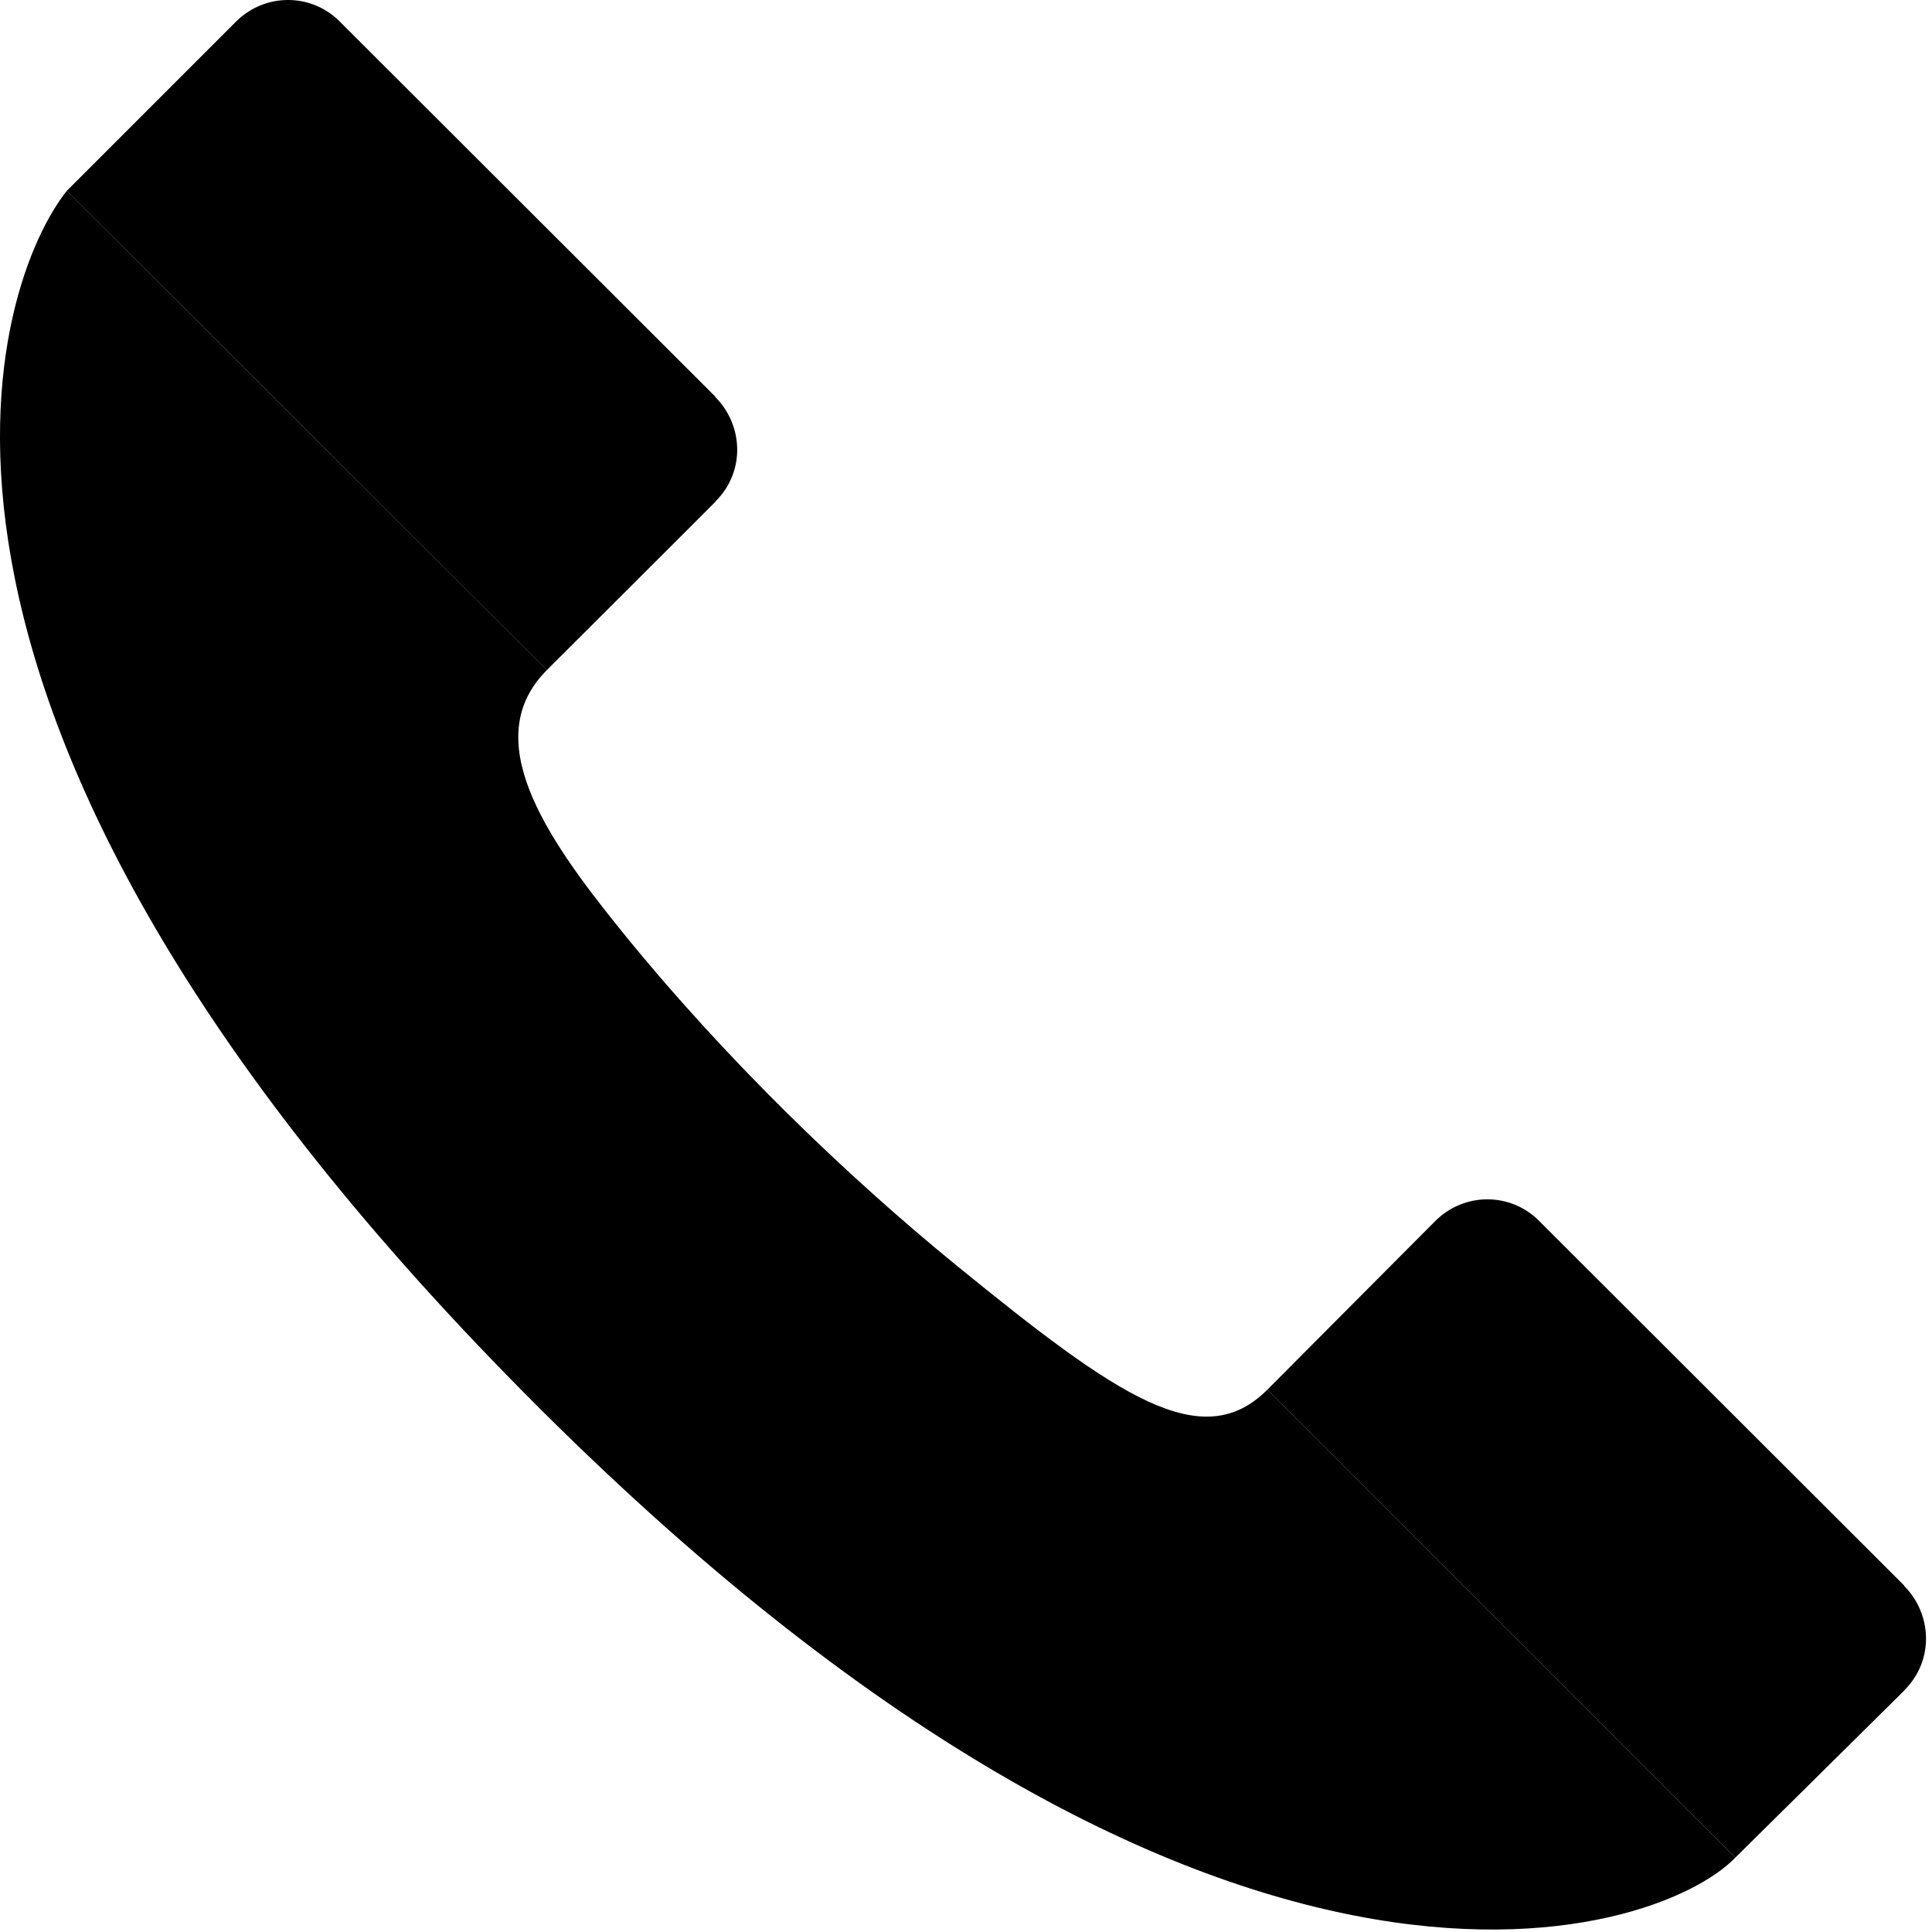
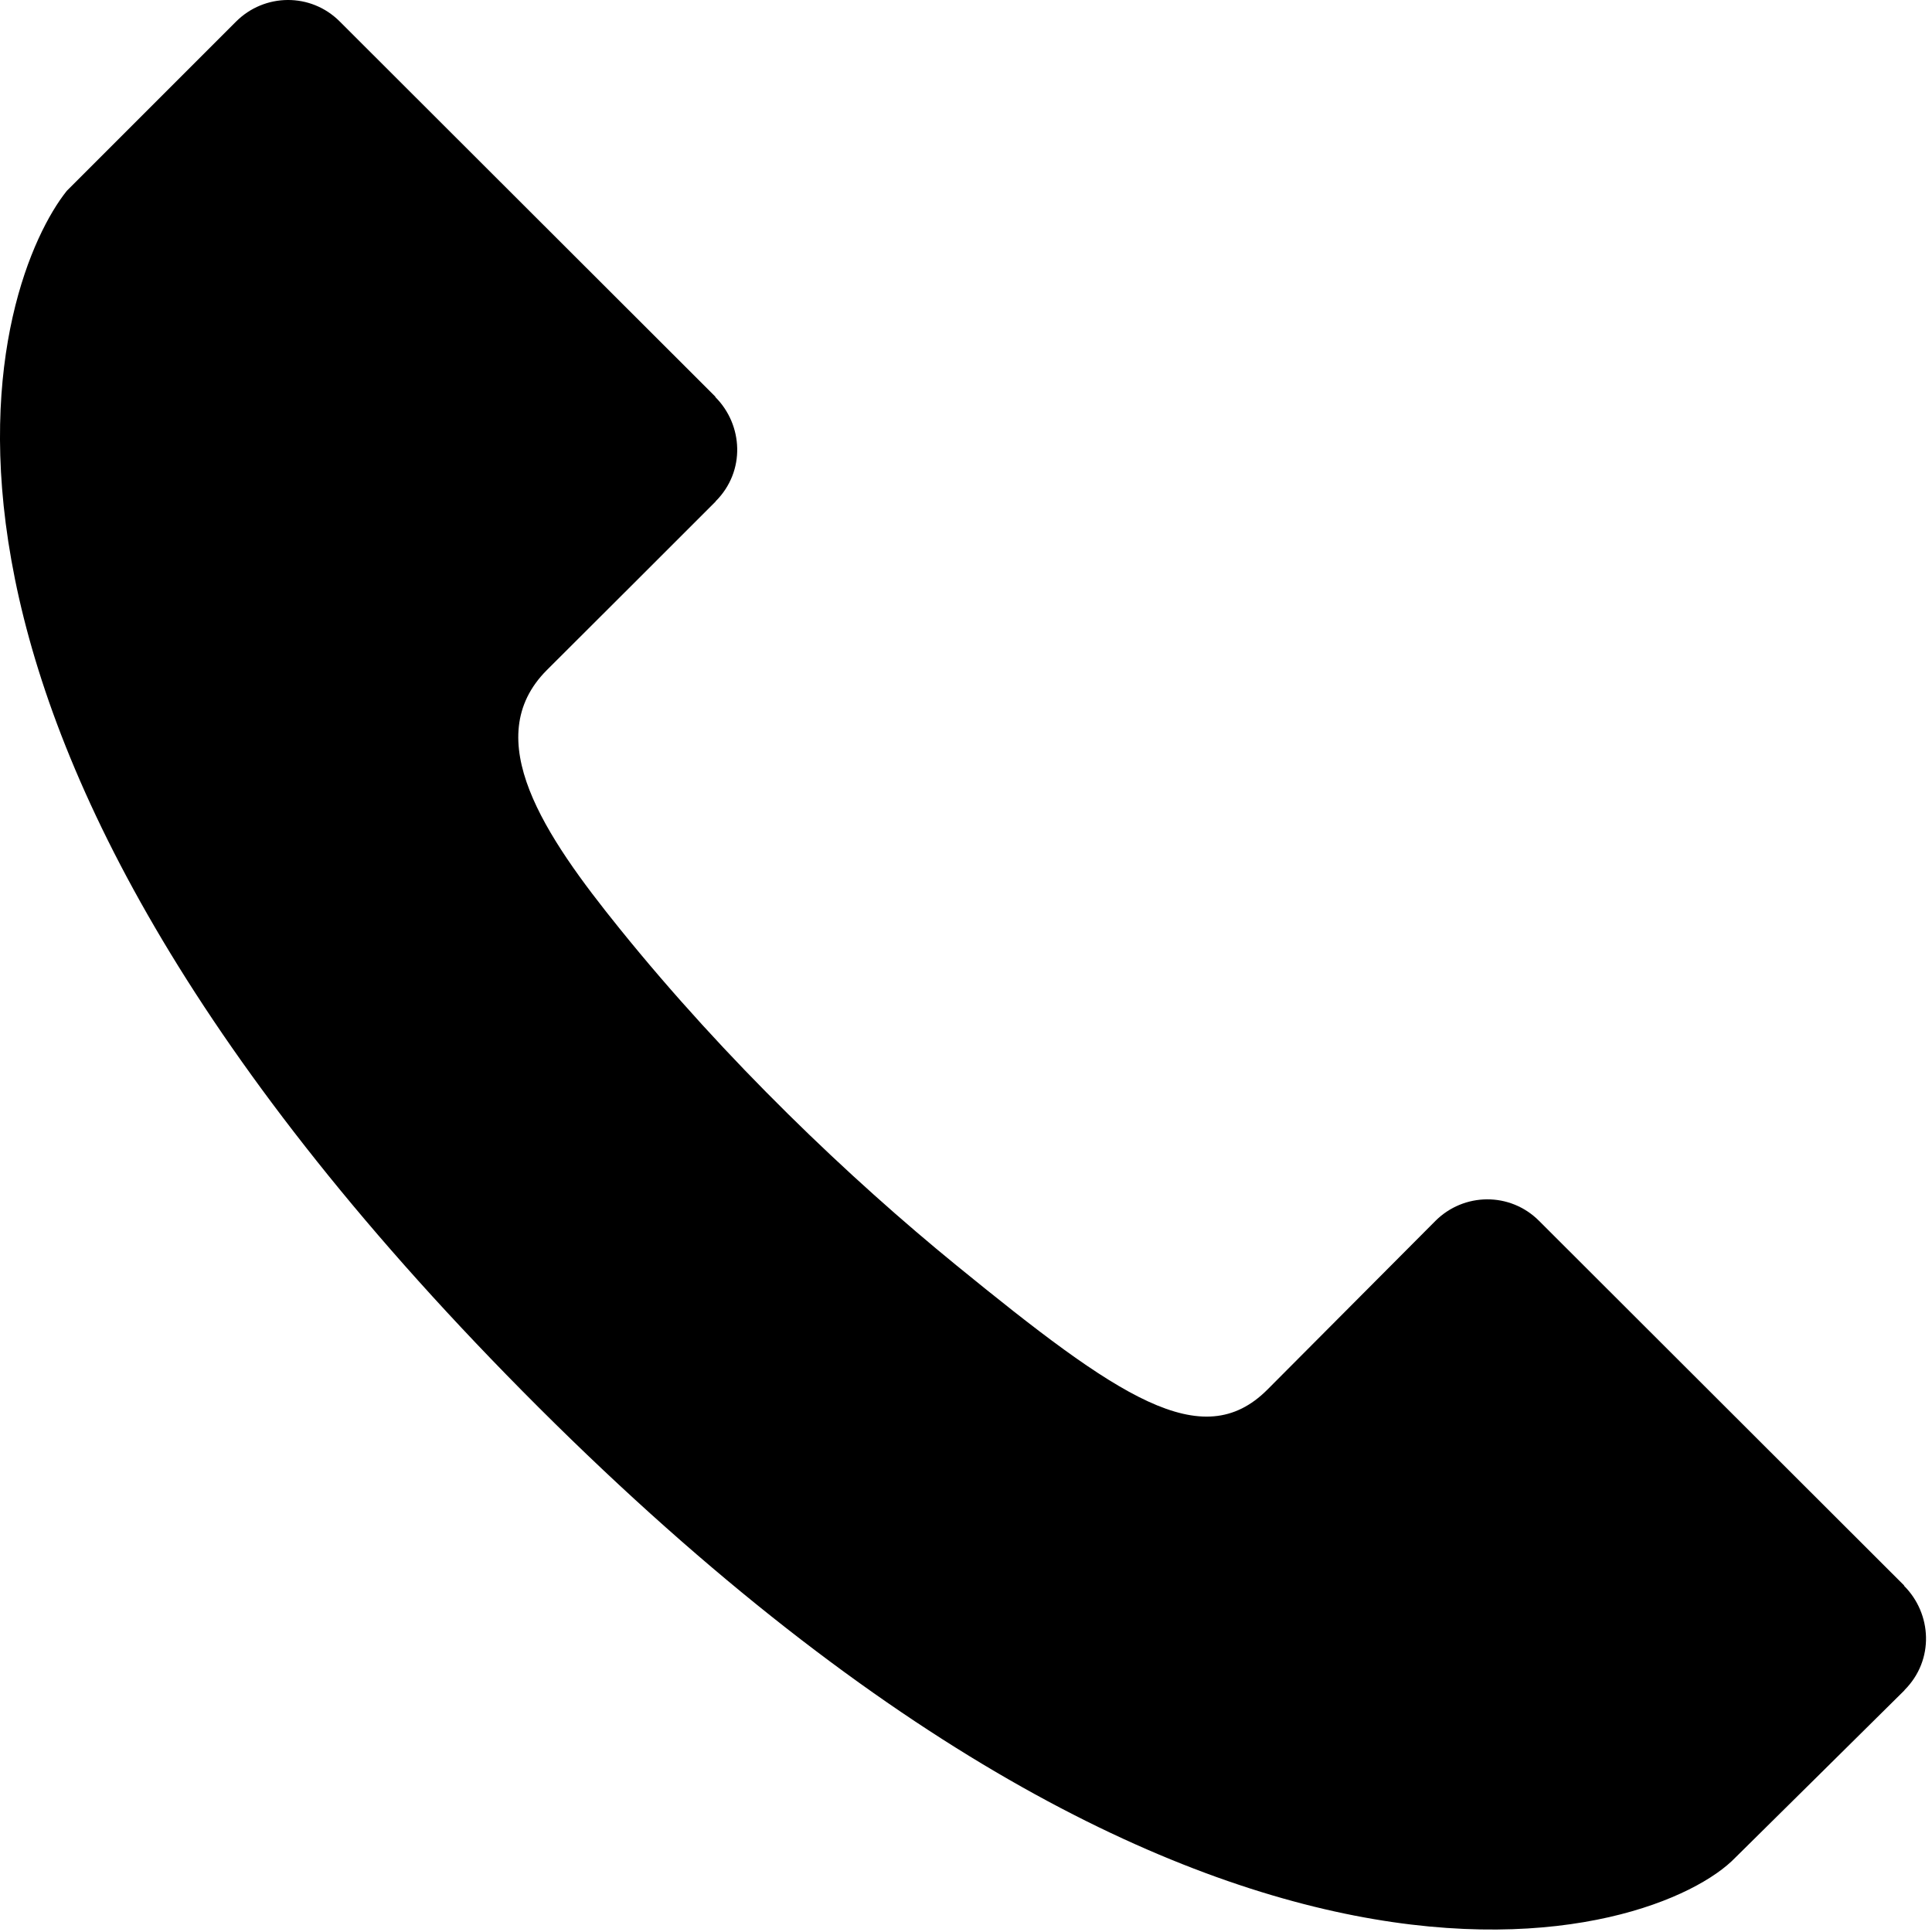
<svg xmlns="http://www.w3.org/2000/svg" version="1.1" id="Layer_1" x="0px" y="0px" width="120px" height="120px" viewBox="0 0 120 120" enable-background="new 0 0 120 120" xml:space="preserve">
-   <g>
-     <g>
-       <path d="M4.149,11.853c-4.33,5.419-13.953,31.246,27.302,73.534c43.46,44.551,71.504,35.021,76.332,29.994L78.718,86.315    c-4.056,4.056-9.286,0.456-19.325-7.729c-6.642-5.416-14.284-12.699-20.91-20.91c-4.65-5.761-8.762-11.811-4.514-16.058    L4.149,11.853z" />
-     </g>
-     <g>
-       <path d="M118.291,104.975c1.878-1.879,1.693-4.755-0.022-6.472v-0.026c0,0-22.665-22.64-22.679-22.652    c-1.797-1.798-4.671-1.758-6.439,0.012L78.718,86.315l29.065,29.065c0,0,10.499-10.374,10.499-10.384L118.291,104.975z" />
-     </g>
-     <g>
-       <path d="M44.45,31.135c1.878-1.878,1.696-4.755-0.019-6.472v-0.026c0,0-23.321-23.292-23.334-23.306    c-1.797-1.797-4.67-1.757-6.439,0.012L4.149,11.853l29.819,29.765c0,0,10.476-10.449,10.474-10.461L44.45,31.135z" />
-     </g>
-   </g>
+   <path d="M118.27,98.503v-0.026c0,0-22.666-22.64-22.68-22.651c-1.797-1.798-4.671-1.759-6.439,0.012L78.718,86.314  c-4.056,4.057-9.286,0.457-19.325-7.729c-6.642-5.416-14.284-12.699-20.91-20.91c-4.65-5.761-8.762-11.811-4.514-16.058l0,0  c0.011-0.011,10.476-10.449,10.474-10.46l0.008-0.022c1.878-1.878,1.696-4.755-0.019-6.472v-0.026c0,0-23.321-23.292-23.334-23.306  c-1.797-1.797-4.67-1.757-6.439,0.012L4.149,11.853c-4.33,5.419-13.953,31.246,27.302,73.534  c43.46,44.551,71.504,35.021,76.332,29.994c0,0,10.499-10.375,10.499-10.385l0.009-0.021  C120.169,103.096,119.984,100.221,118.27,98.503z" />
</svg>
